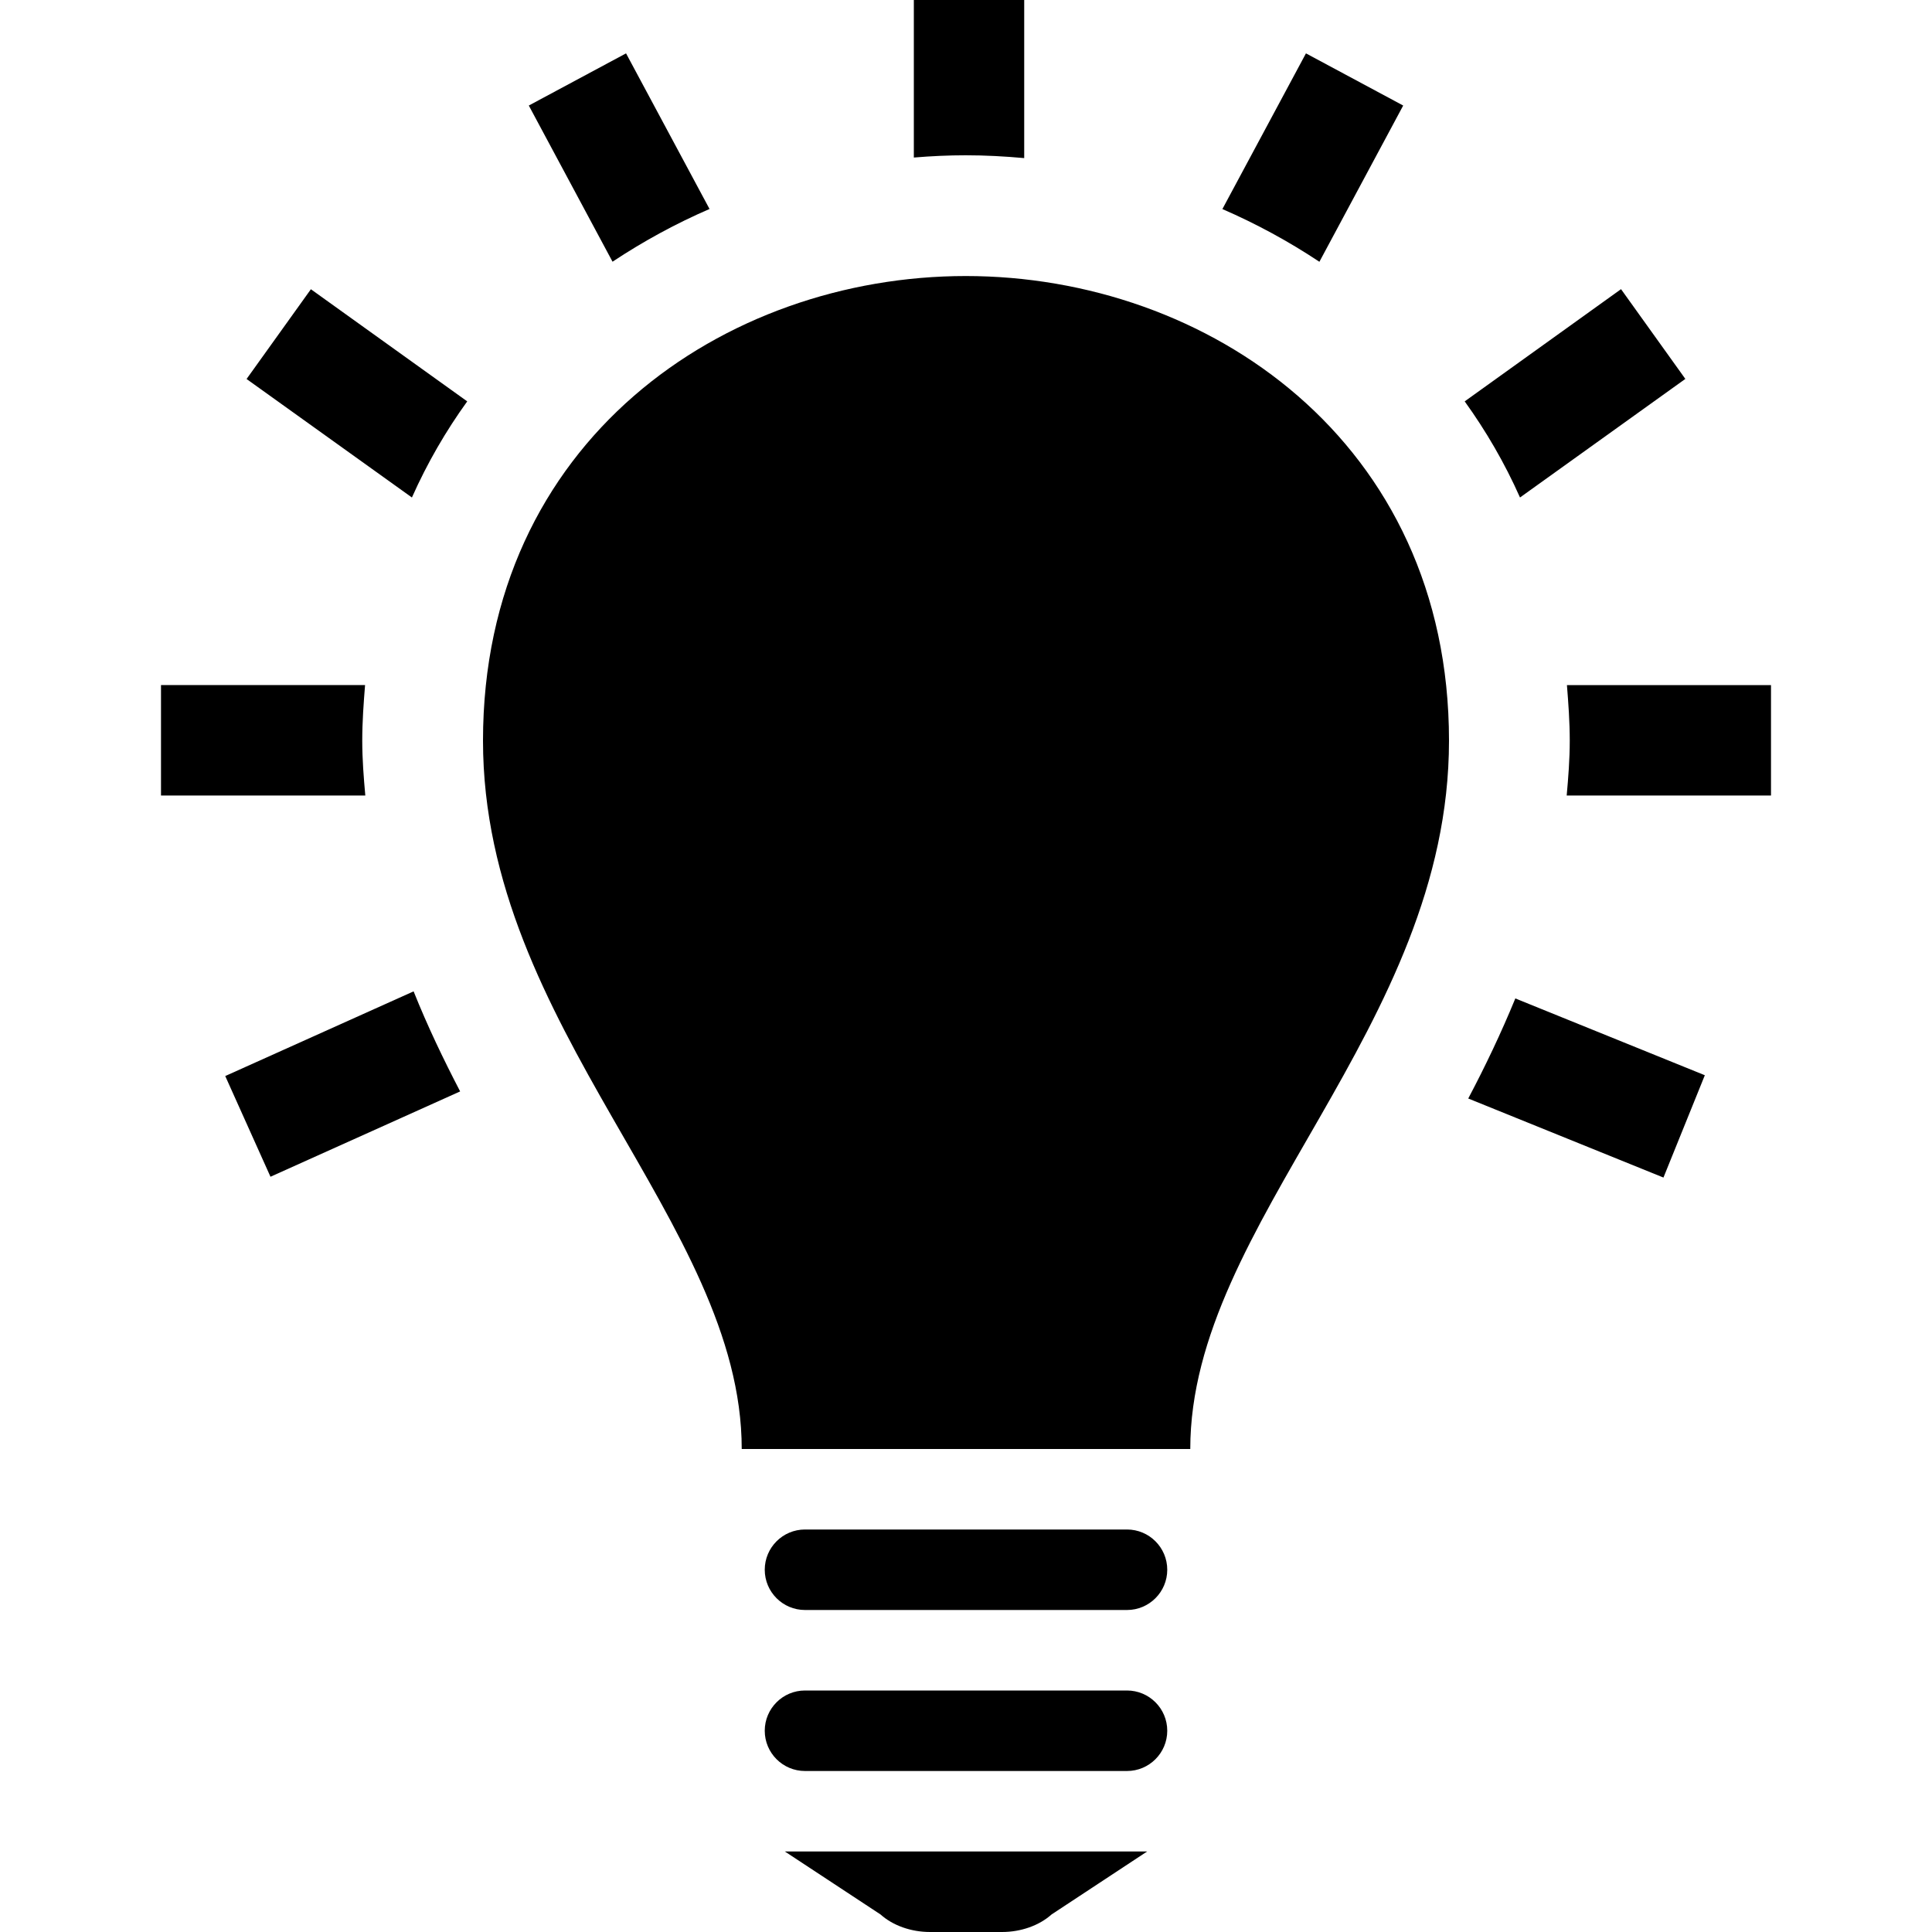
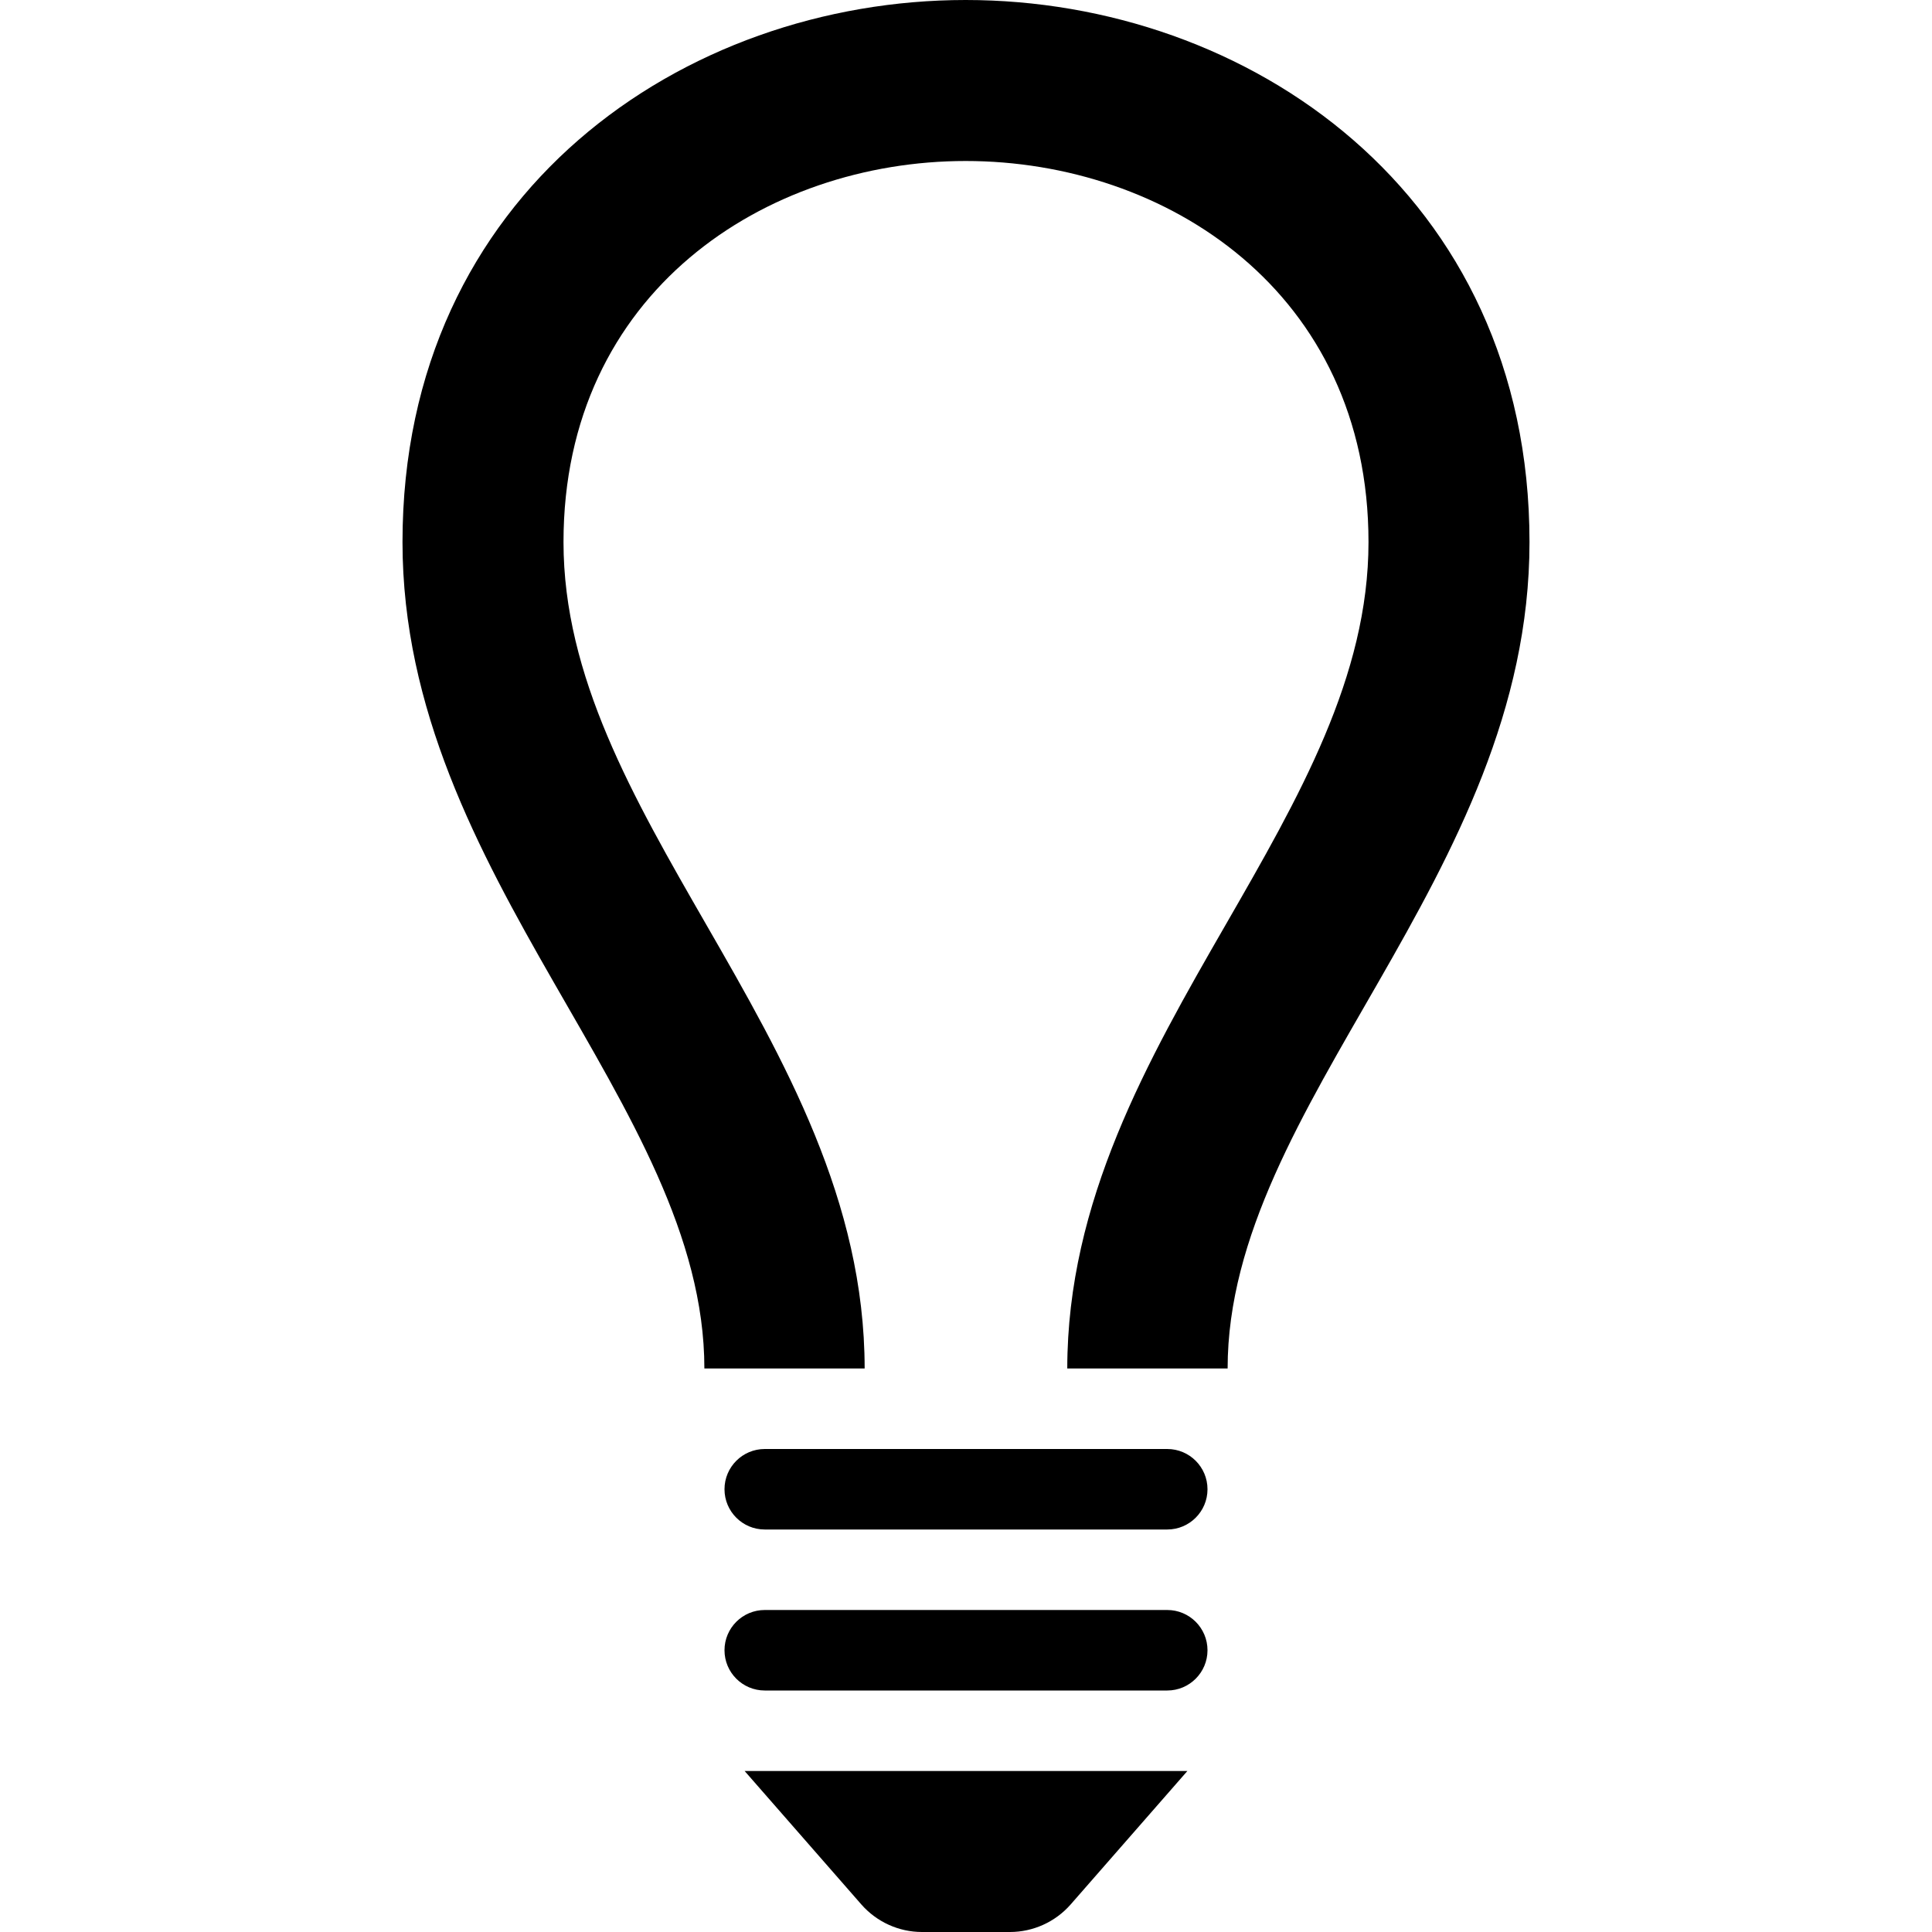
<svg xmlns="http://www.w3.org/2000/svg" width="24" height="24" viewBox="0 0 24 24">
-   <path d="M14 19h-4c-.276 0-.5.224-.5.5s.224.5.5.5h4c.276 0 .5-.224.5-.5s-.224-.5-.5-.5zm0 2h-4c-.276 0-.5.224-.5.5s.224.5.5.5h4c.276 0 .5-.224.5-.5s-.224-.5-.5-.5zm.25 2h-4.5l1.188.782c.154.138.38.218.615.218h.895c.234 0 .461-.08.615-.218l1.187-.782zm3.75-13.799c0 3.569-3.214 5.983-3.214 8.799h-5.572c0-2.816-3.214-5.23-3.214-8.799 0-3.723 2.998-5.772 5.997-5.772 3.001 0 6.003 2.051 6.003 5.772zm4-.691v1.372h-2.538c.02-.223.038-.448.038-.681 0-.237-.017-.464-.035-.69h2.535zm-10.648-6.553v-1.957h1.371v1.964c-.242-.022-.484-.035-.726-.035-.215 0-.43.01-.645.028zm-3.743 1.294l-1.04-1.94 1.208-.648 1.037 1.933c-.418.181-.822.401-1.205.655zm10.586 1.735l1.942-1.394.799 1.115-2.054 1.473c-.191-.43-.423-.827-.687-1.194zm-3.01-2.389l1.038-1.934 1.208.648-1.041 1.941c-.382-.254-.786-.473-1.205-.655zm-10.068 3.583l-2.054-1.472.799-1.115 1.942 1.393c-.264.366-.495.763-.687 1.194zm13.707 6.223l2.354.954-.514 1.271-2.425-.982c.21-.397.408-.812.585-1.243zm-13.108 1.155l-2.356 1.06-.562-1.251 2.34-1.052c.173.433.371.845.578 1.243zm-1.178-3.676h-2.538v-1.372h2.535c-.018.226-.035.454-.035.691 0 .233.018.458.038.681z" />
+   <path d="M19 6.734c0 4.164-3.75 6.98-3.75 10.266h-1.992c.001-2.079.997-3.826 1.968-5.513.912-1.585 1.774-3.083 1.774-4.753 0-3.108-2.517-4.734-5.004-4.734-2.483 0-4.996 1.626-4.996 4.734 0 1.67.862 3.168 1.774 4.753.971 1.687 1.966 3.434 1.967 5.513h-1.991c0-3.286-3.75-6.103-3.75-10.266 0-4.343 3.498-6.734 6.996-6.734 3.502 0 7.004 2.394 7.004 6.734zm-4 11.766c0 .276-.224.5-.5.5h-5c-.276 0-.5-.224-.5-.5s.224-.5.5-.5h5c.276 0 .5.224.5.5zm0 2c0 .276-.224.5-.5.5h-5c-.276 0-.5-.224-.5-.5s.224-.5.5-.5h5c.276 0 .5.224.5.5zm-1.701 3.159c-.19.216-.465.341-.753.341h-1.093c-.288 0-.562-.125-.752-.341l-1.451-1.659h5.5l-1.451 1.659z" />
</svg>
